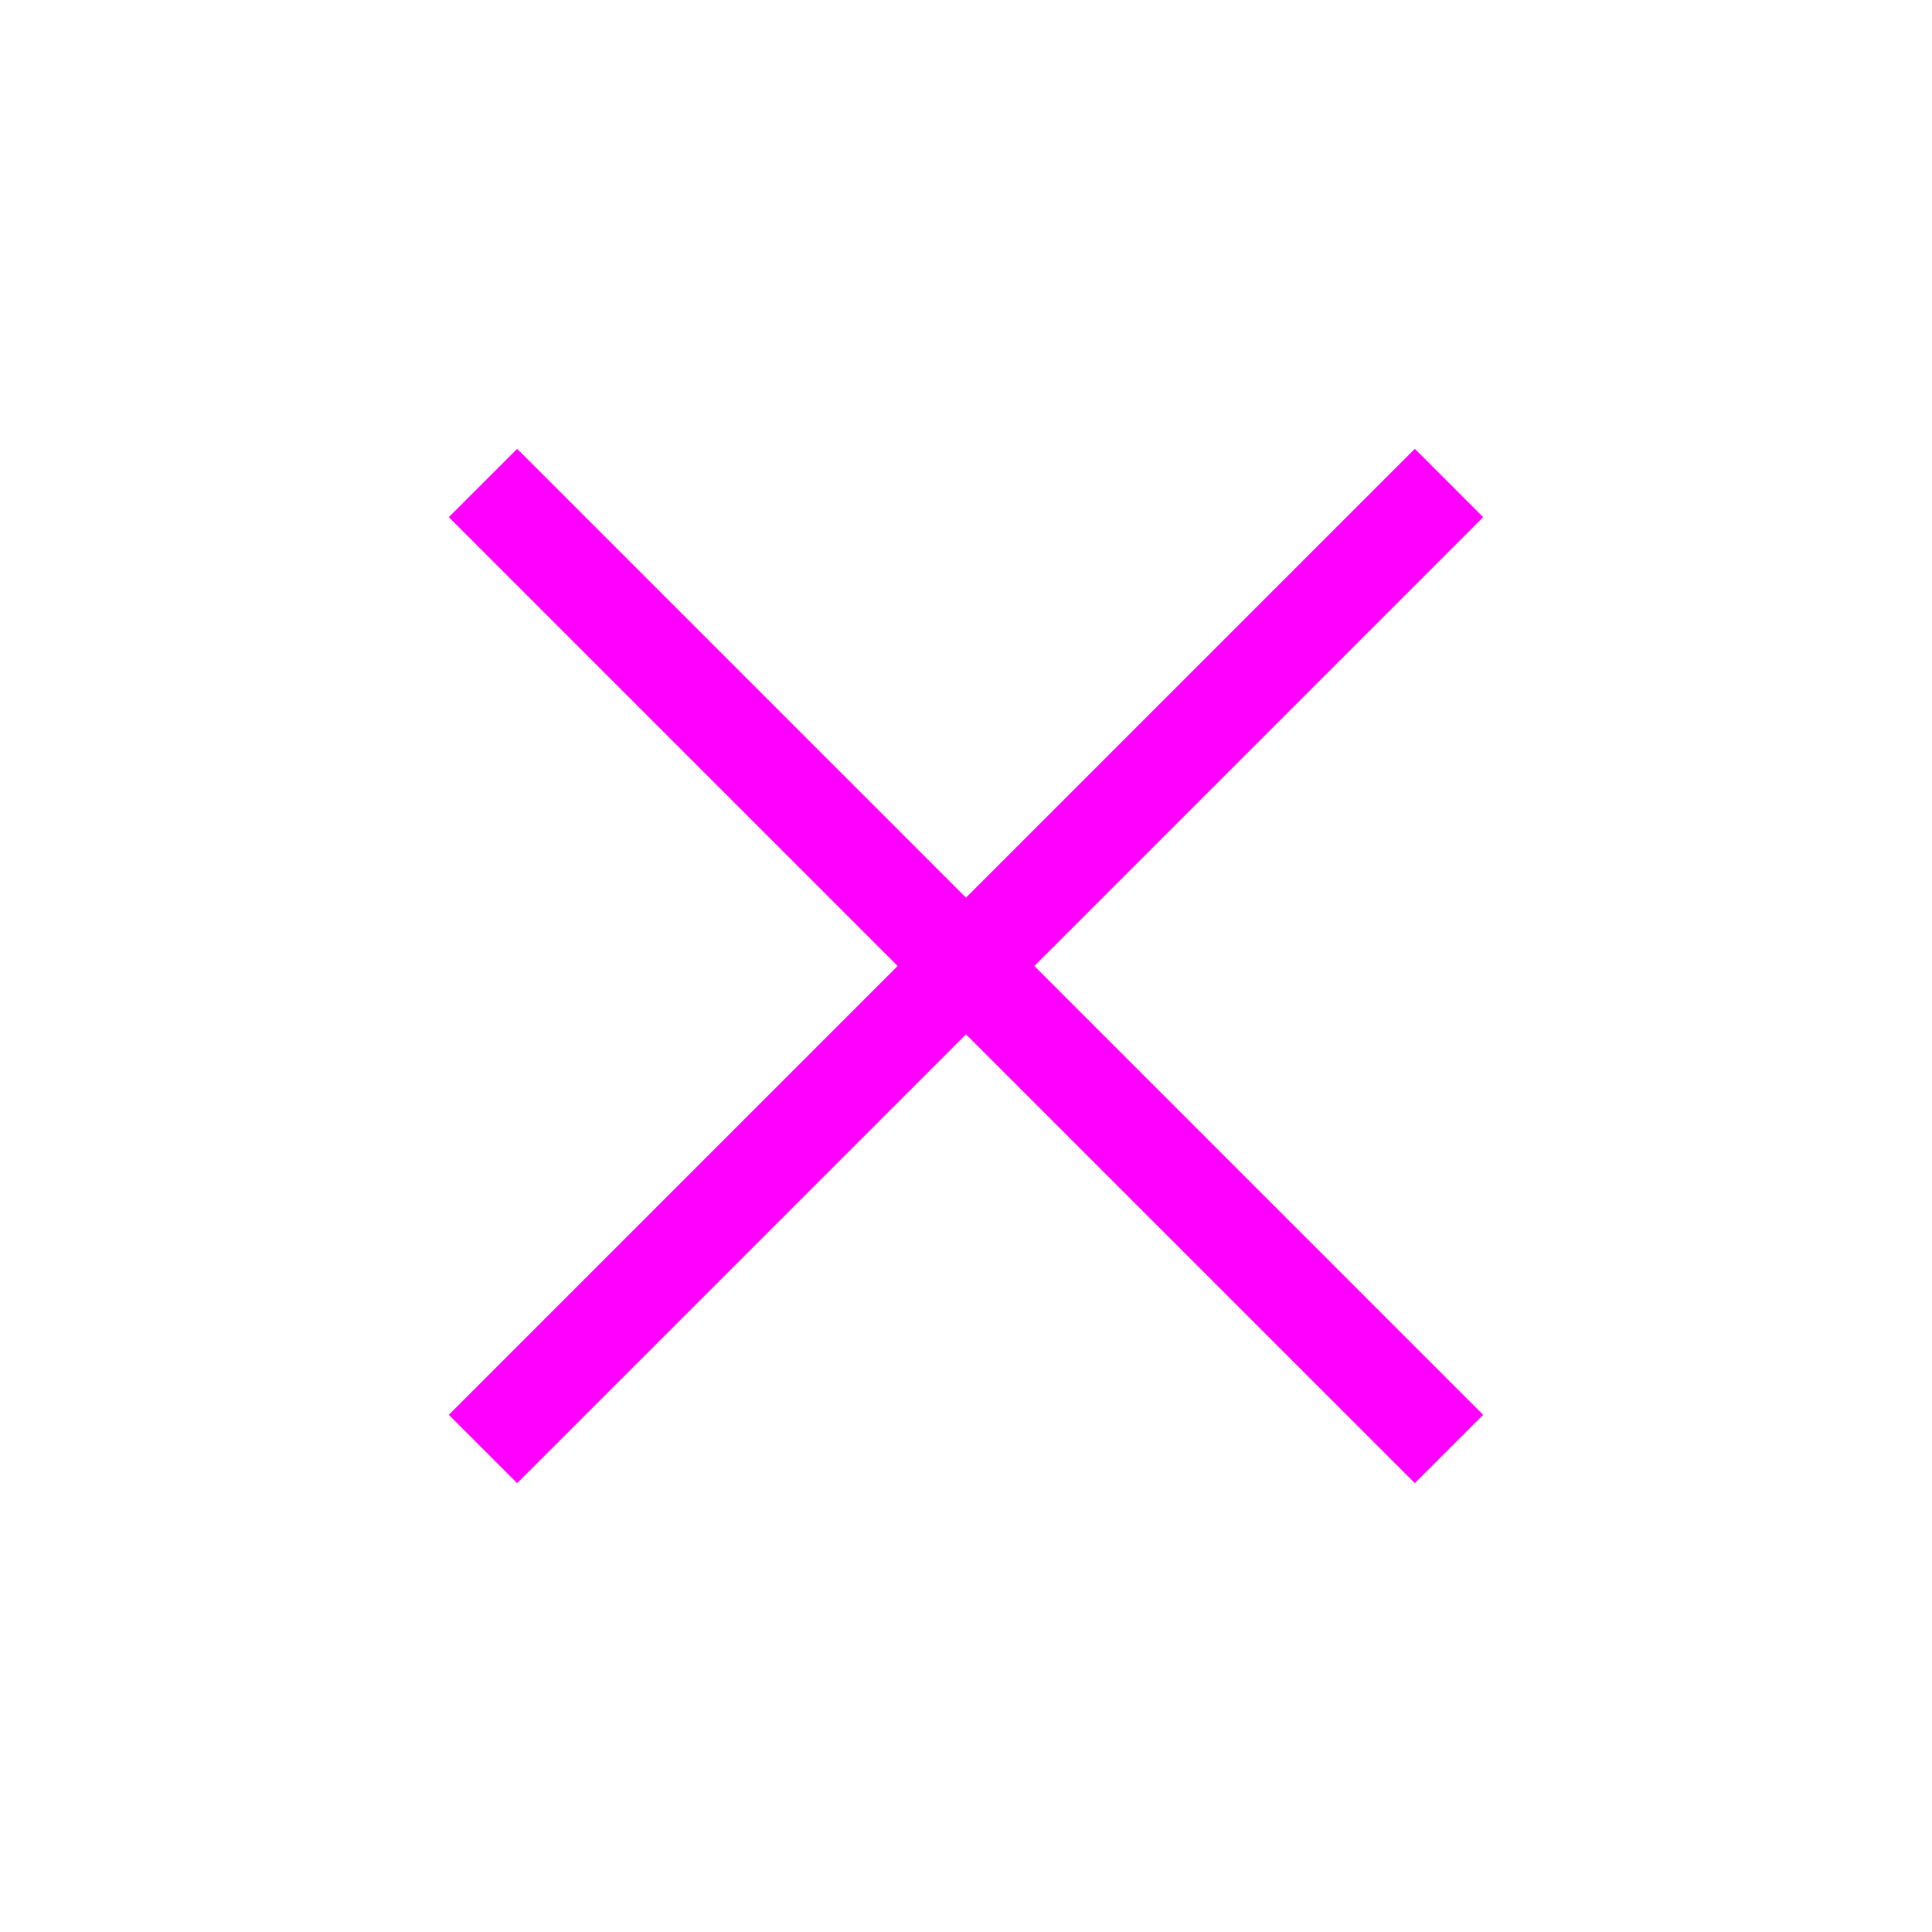
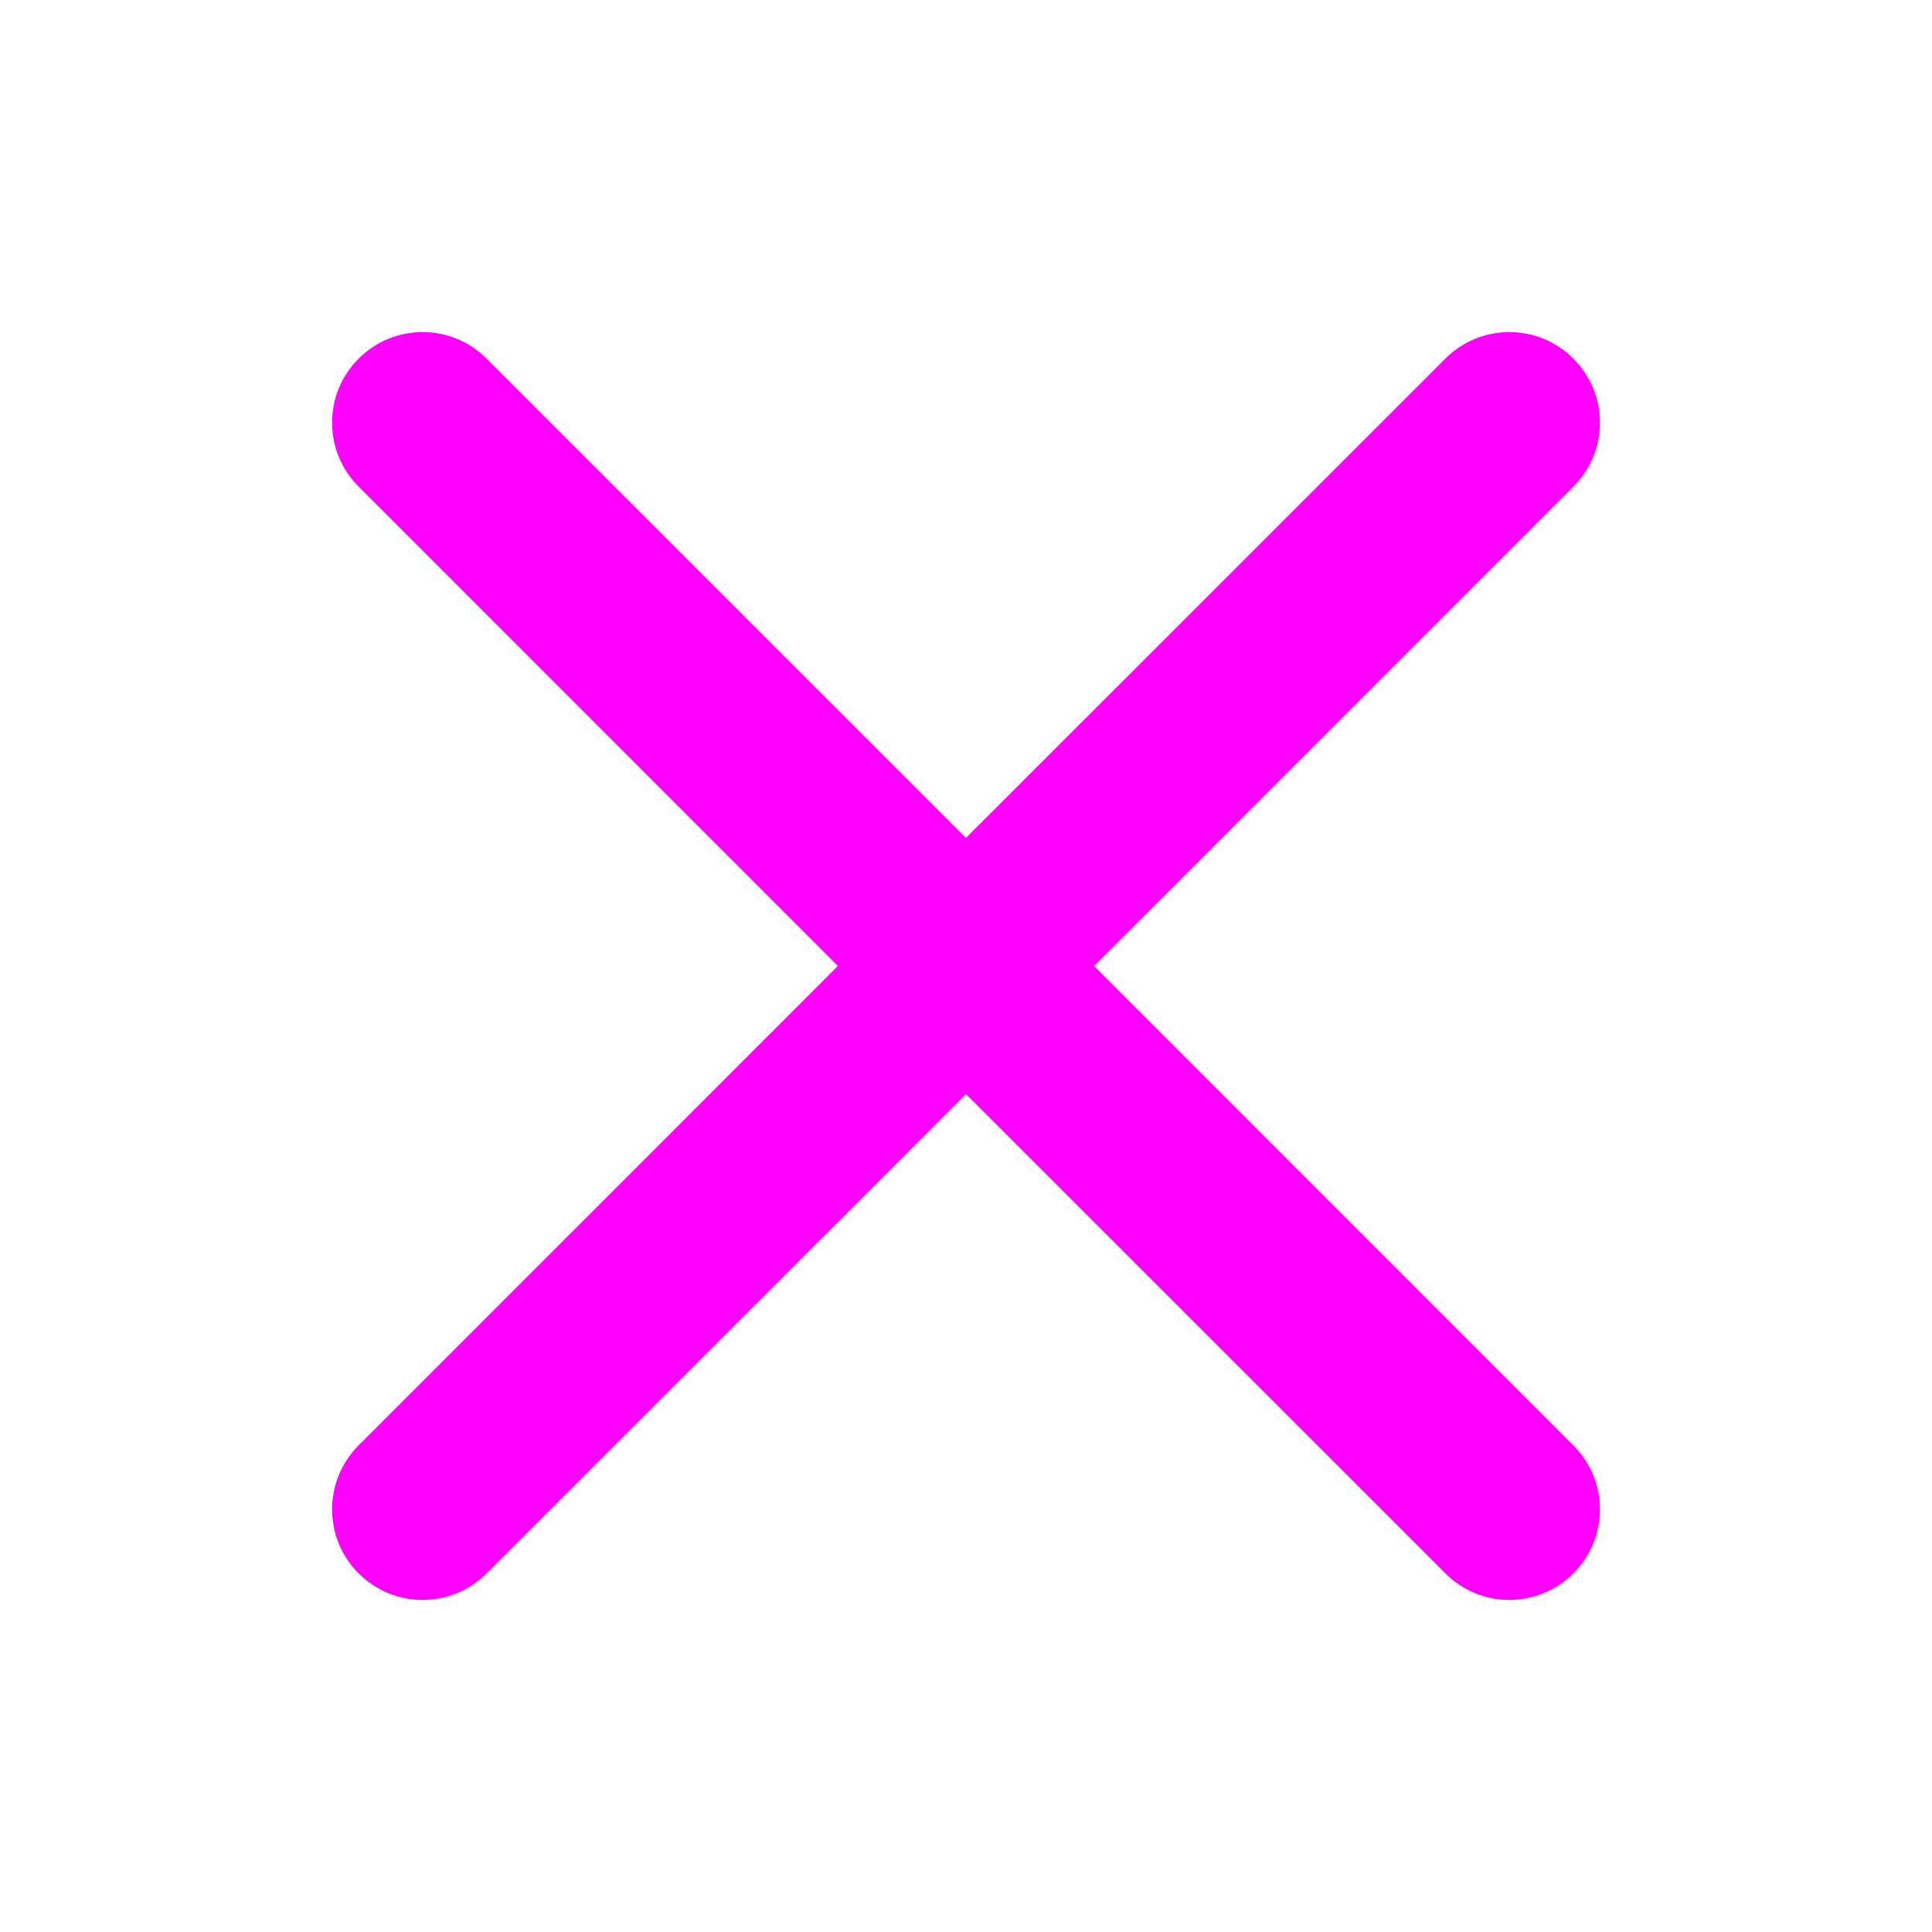
<svg xmlns="http://www.w3.org/2000/svg" width="16" height="16" viewBox="0 0 16 16" fill="none">
-   <path fill-rule="evenodd" clip-rule="evenodd" d="M8 8.566L11.717 12.283L12.283 11.717L8.566 8L12.283 4.283L11.717 3.717L8 7.434L4.283 3.717L3.717 4.283L7.434 8L3.717 11.717L4.283 12.283L8 8.566Z" fill="#FF00FF" />
+   <path fill-rule="evenodd" clip-rule="evenodd" d="M2.97 2.97C3.263 2.677 3.737 2.677 4.03 2.97L8 6.939L11.97 2.97C12.263 2.677 12.737 2.677 13.03 2.97C13.323 3.263 13.323 3.737 13.03 4.03L9.061 8L13.03 11.97C13.323 12.263 13.323 12.737 13.03 13.03C12.737 13.323 12.263 13.323 11.97 13.03L8 9.061L4.03 13.03C3.737 13.323 3.263 13.323 2.97 13.03C2.677 12.737 2.677 12.263 2.97 11.97L6.939 8L2.97 4.03C2.677 3.737 2.677 3.263 2.97 2.97Z" fill="#FF00FF" />
</svg>
